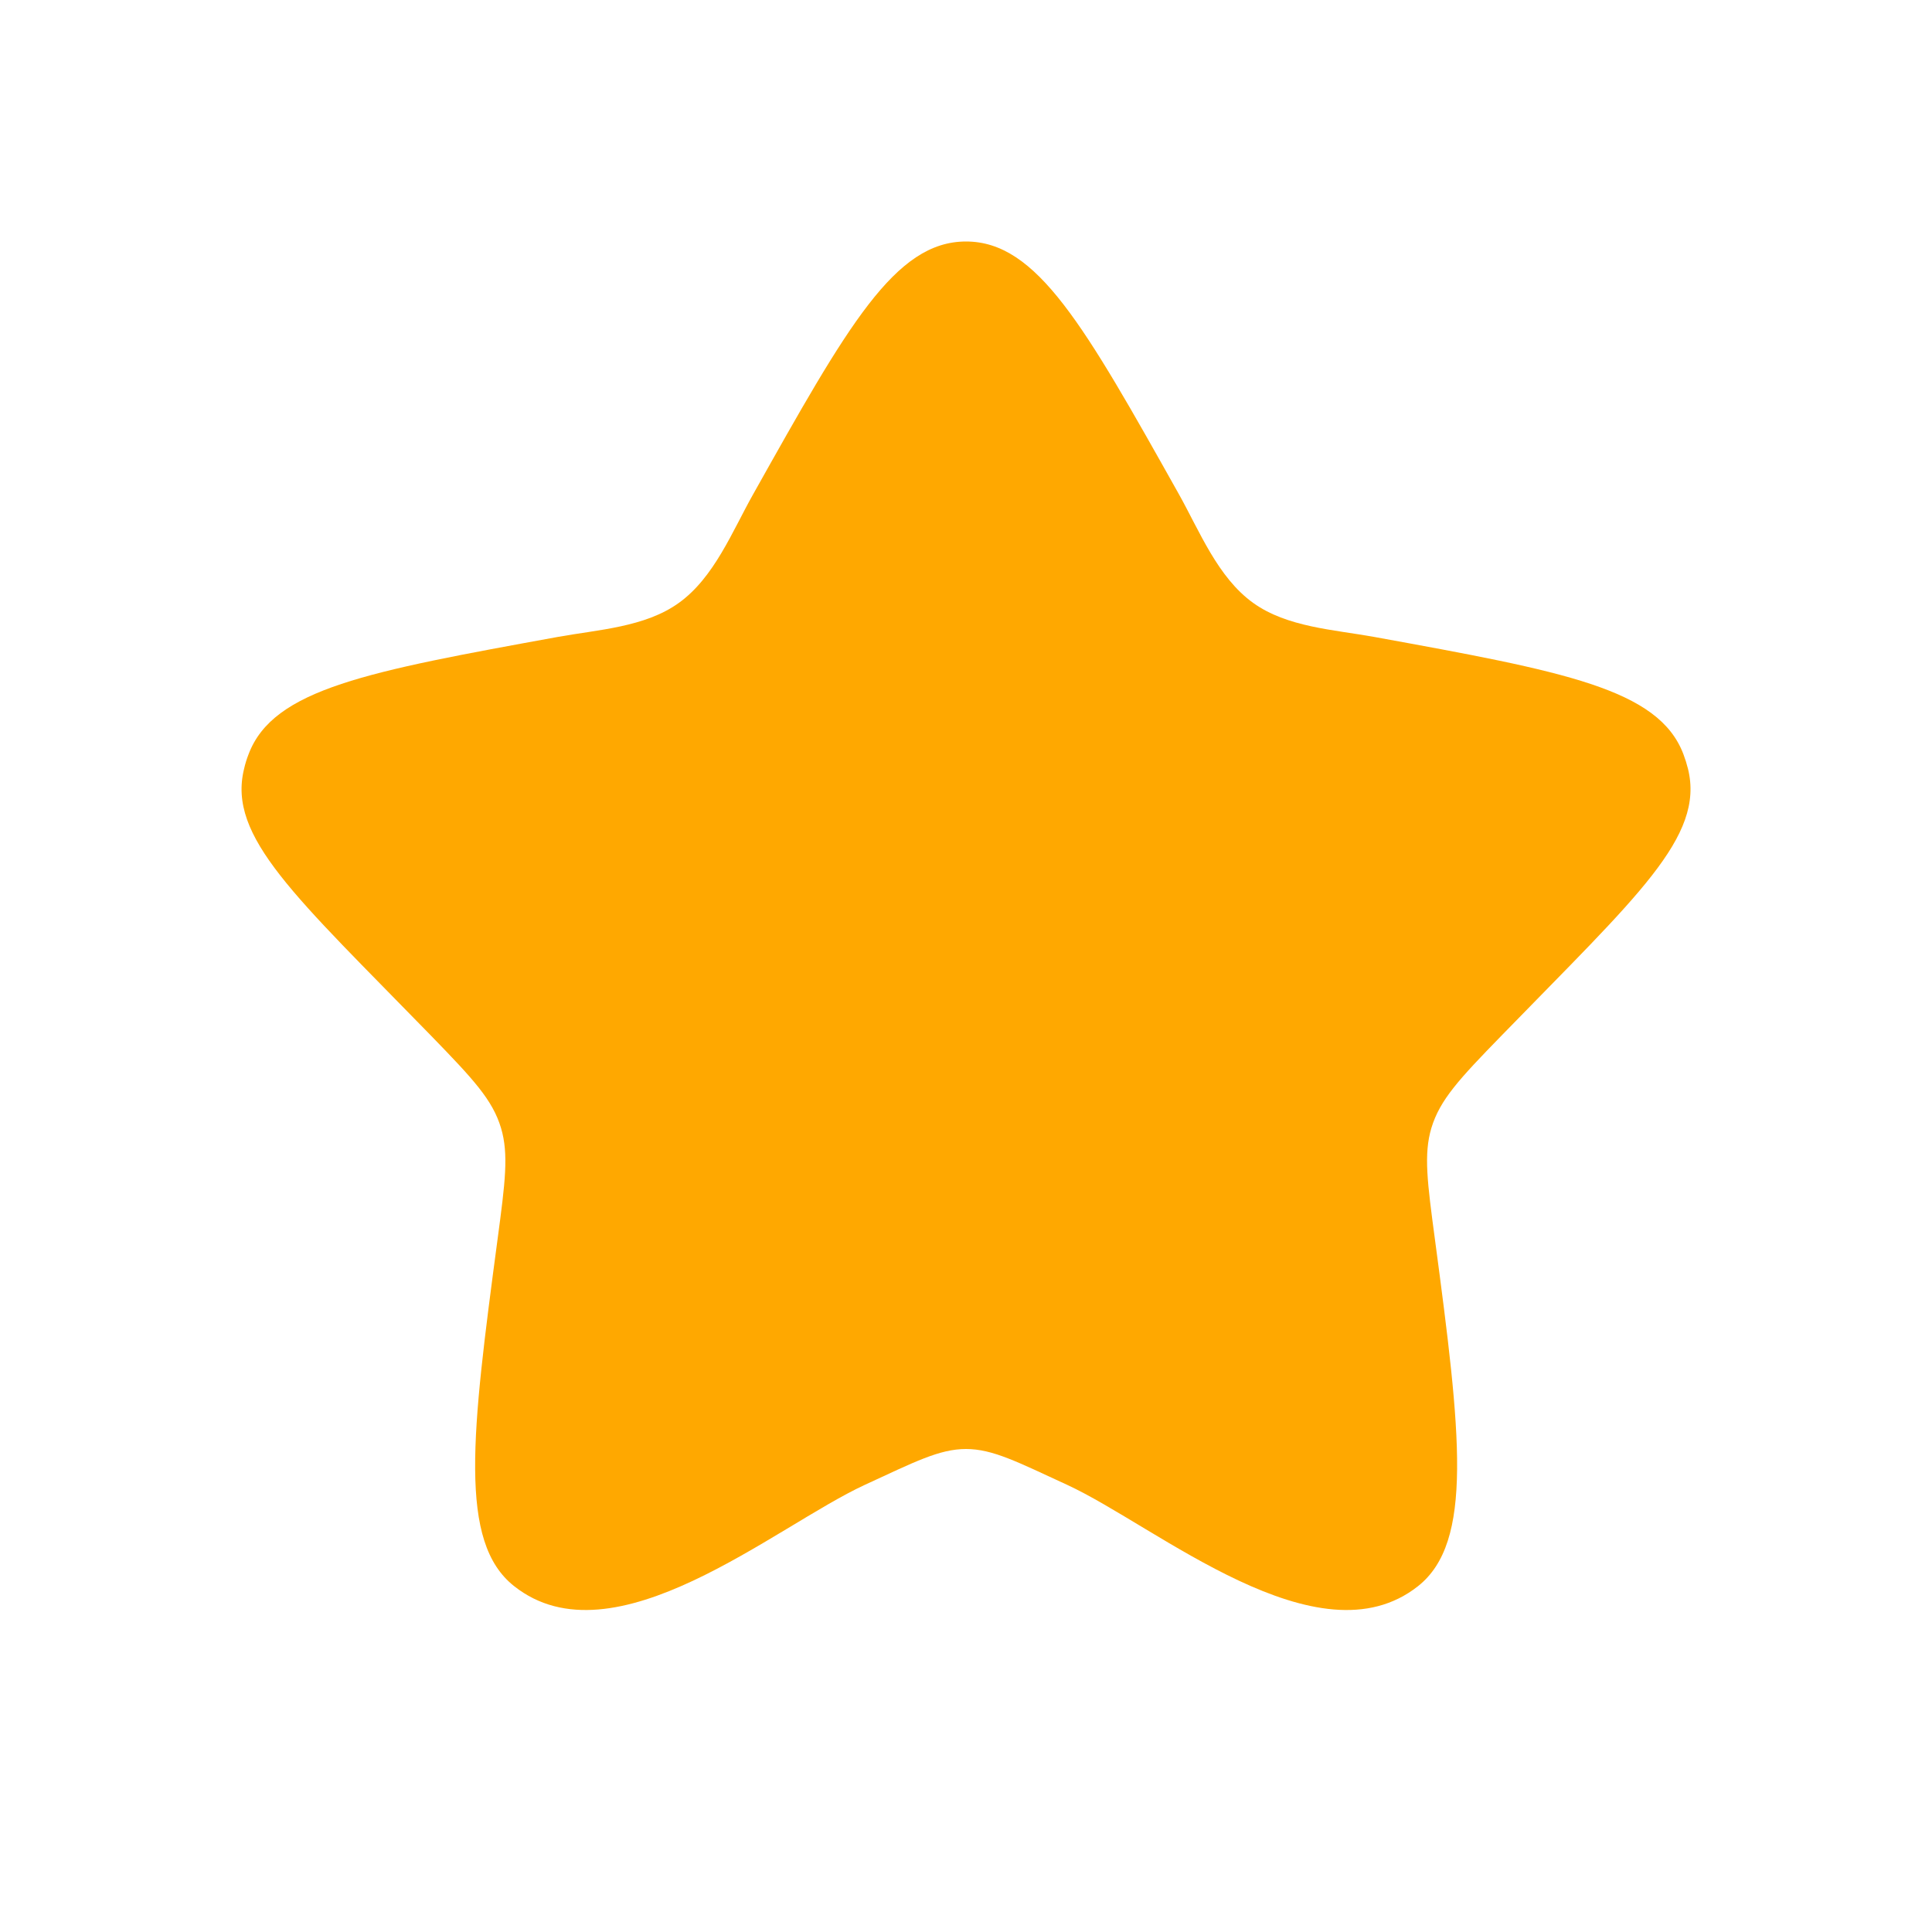
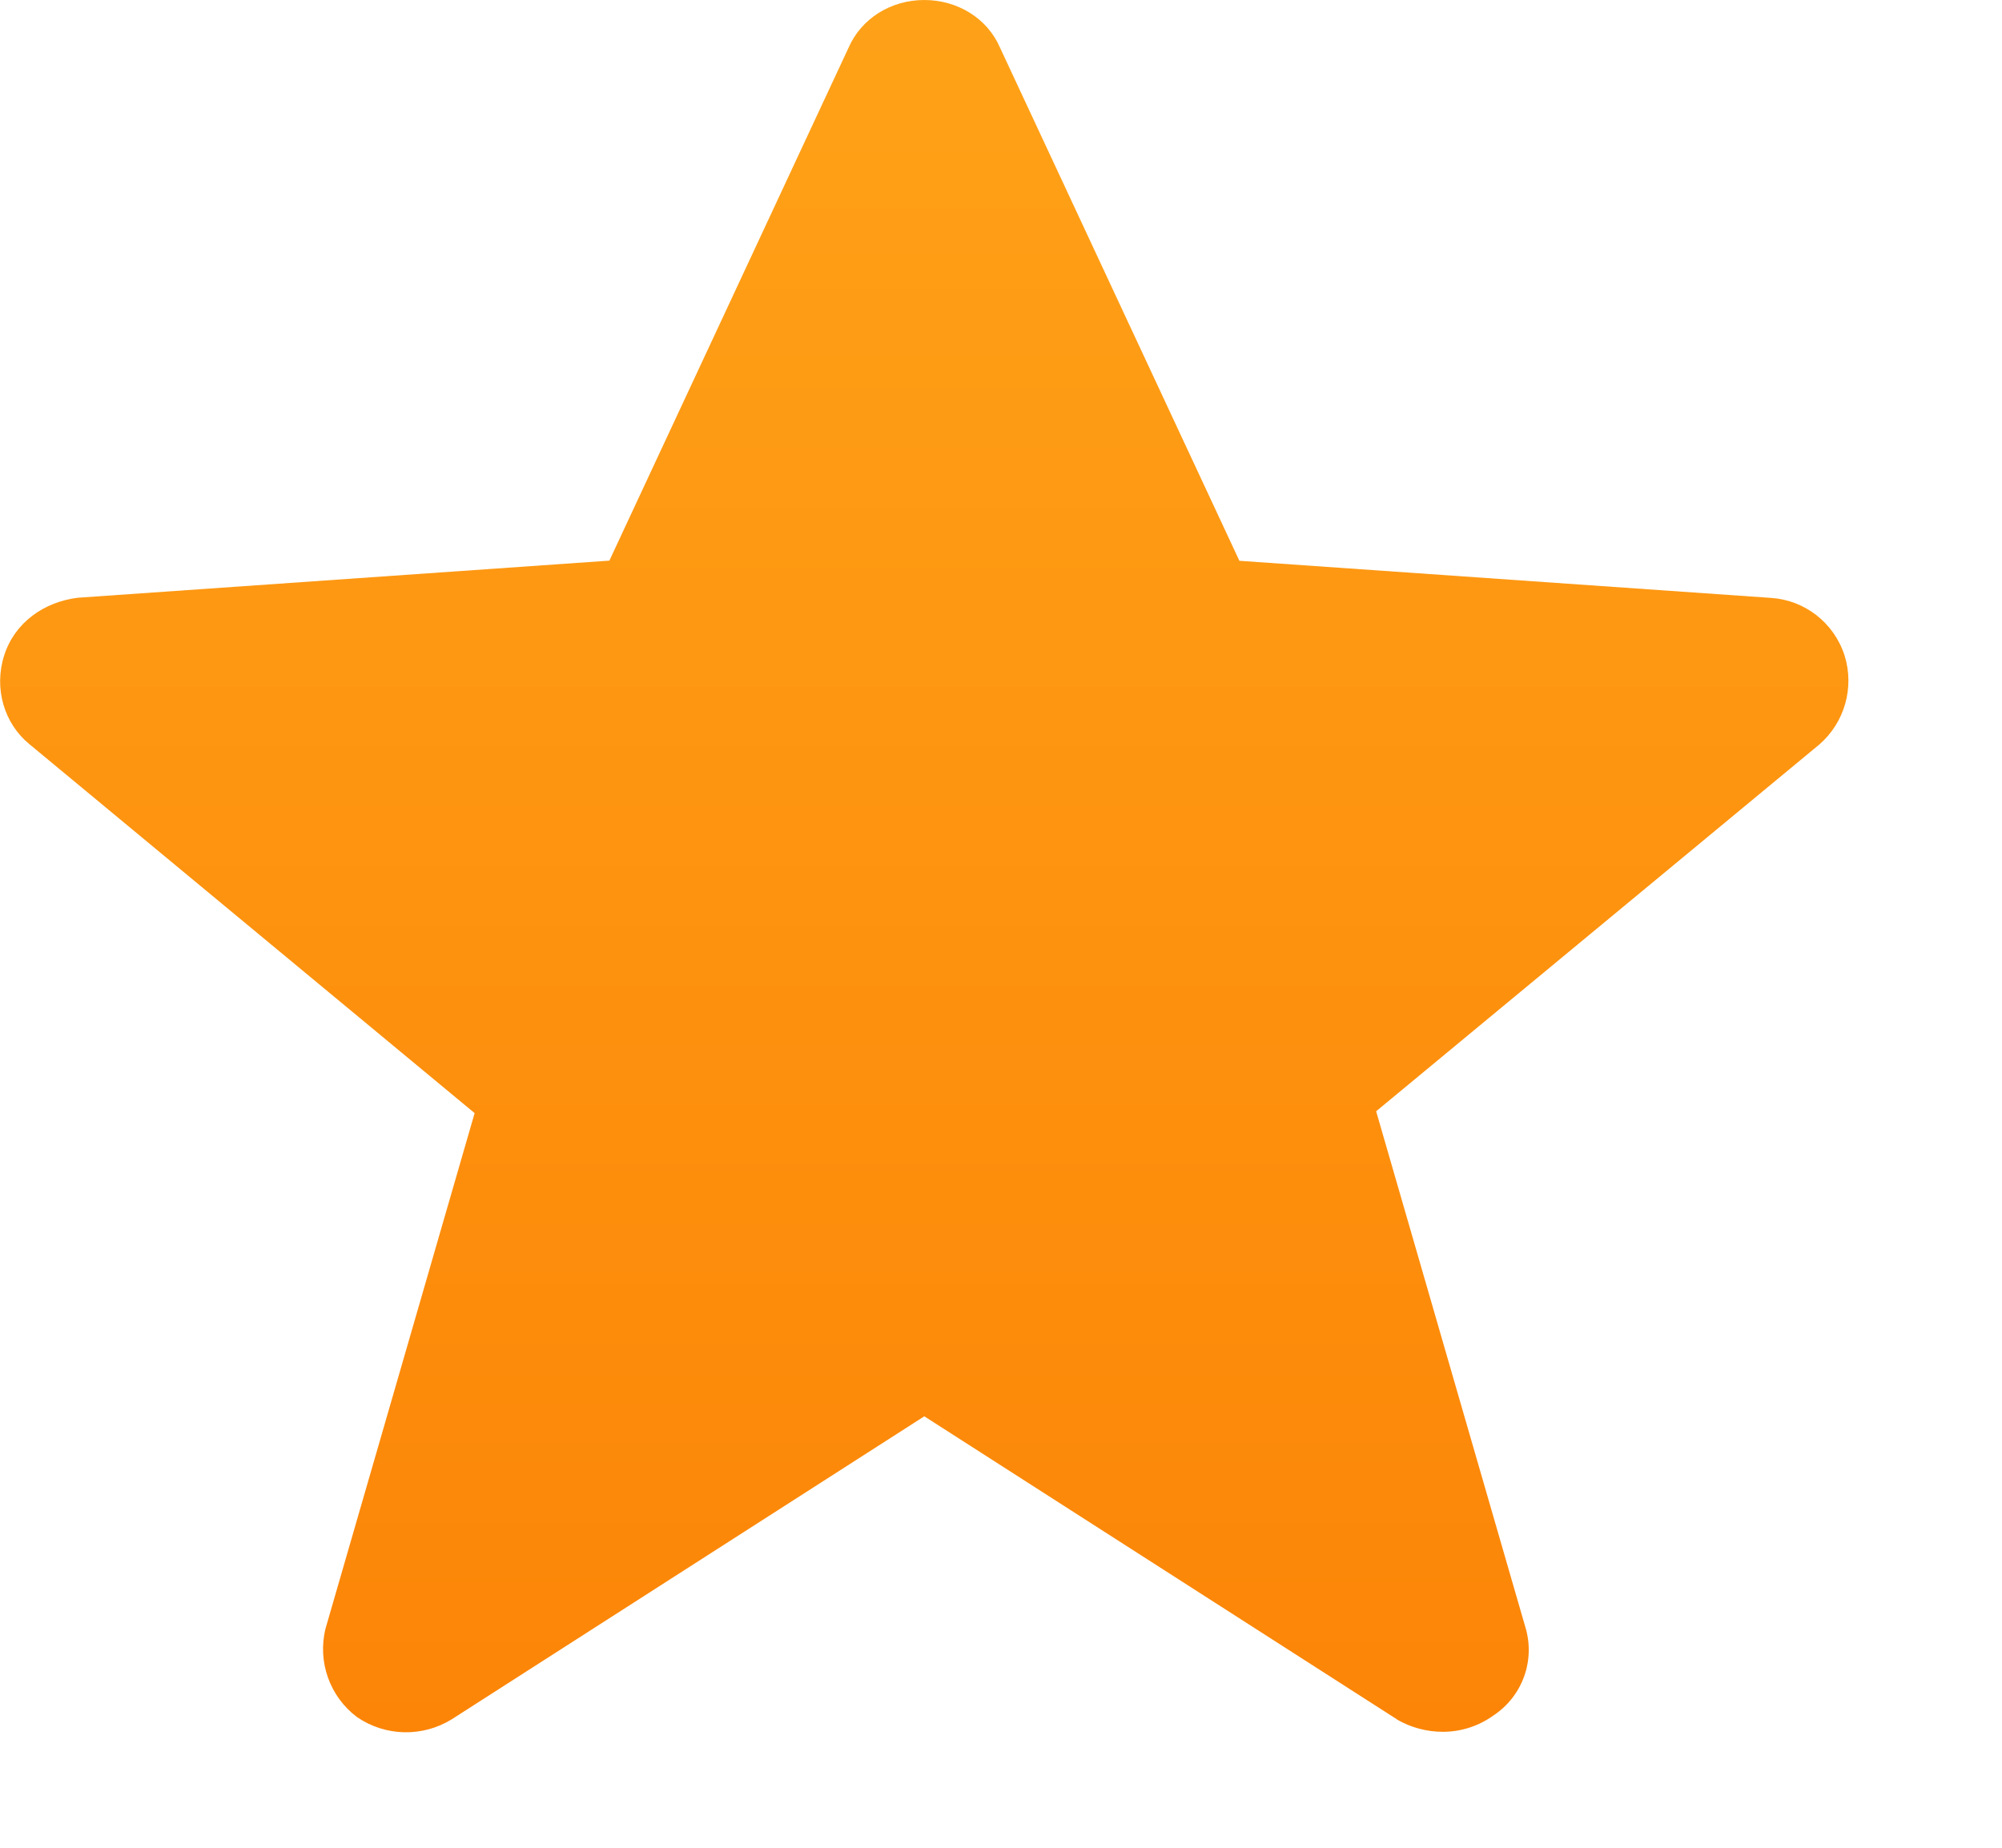
- <svg xmlns="http://www.w3.org/2000/svg" width="20" height="20" viewBox="0 0 24 24" style="color: rgb(255, 168, 0);">
-   <path fill="currentColor" d="M9.358 6.136C10.53 4.046 11.117 3 12 3s1.47 1.045 2.643 3.136c.259.462.484 1.038.925 1.354.42.302 1.006.332 1.502.422 2.356.429 3.534.643 3.842 1.457q.034.09.057.182c.208.847-.632 1.581-2.316 3.313-.527.541-.766.798-.872 1.149-.097.325-.05.677.044 1.381.323 2.42.482 3.762-.21 4.31-1.24.98-3.24-.742-4.359-1.259C12.638 18.16 12.33 18 12 18s-.638.16-1.256.445c-1.12.517-3.119 2.24-4.358 1.258-.693-.547-.528-1.889-.205-4.309.094-.704.14-1.056.043-1.381-.105-.351-.345-.607-.872-1.15-1.684-1.73-2.529-2.465-2.32-3.312q.021-.093.056-.182c.308-.814 1.486-1.028 3.842-1.457.496-.09 1.083-.12 1.502-.422.441-.316.666-.893.926-1.354" />
+ <svg xmlns="http://www.w3.org/2000/svg" width="13" height="12" fill="none">
+   <path d="M9.071 11.166 6.002 9.198l-3.069 1.968a.564.564 0 0 1-.614-.014.553.553 0 0 1-.205-.576l.968-3.347L.191 4.833c-.164-.134-.232-.362-.164-.576s.259-.348.478-.375l3.452-.241L5.511.308C5.593.121 5.784 0 6.002 0s.41.121.491.308l1.555 3.334 3.452.241c.218.014.409.16.478.375a.549.549 0 0 1-.163.576L8.936 7.217l.968 3.347a.51.51 0 0 1-.205.576.562.562 0 0 1-.328.107.596.596 0 0 1-.3-.08v-.001z" fill="url(#a)" />
+   <defs>
+     <linearGradient id="a" x1="15.444" y1="11.25" x2="15.444" y2="-.001" gradientUnits="userSpaceOnUse">
+       <stop stop-color="#fc8507" />
+       <stop offset="1" stop-color="#ffa218" />
+     </linearGradient>
+   </defs>
</svg>
